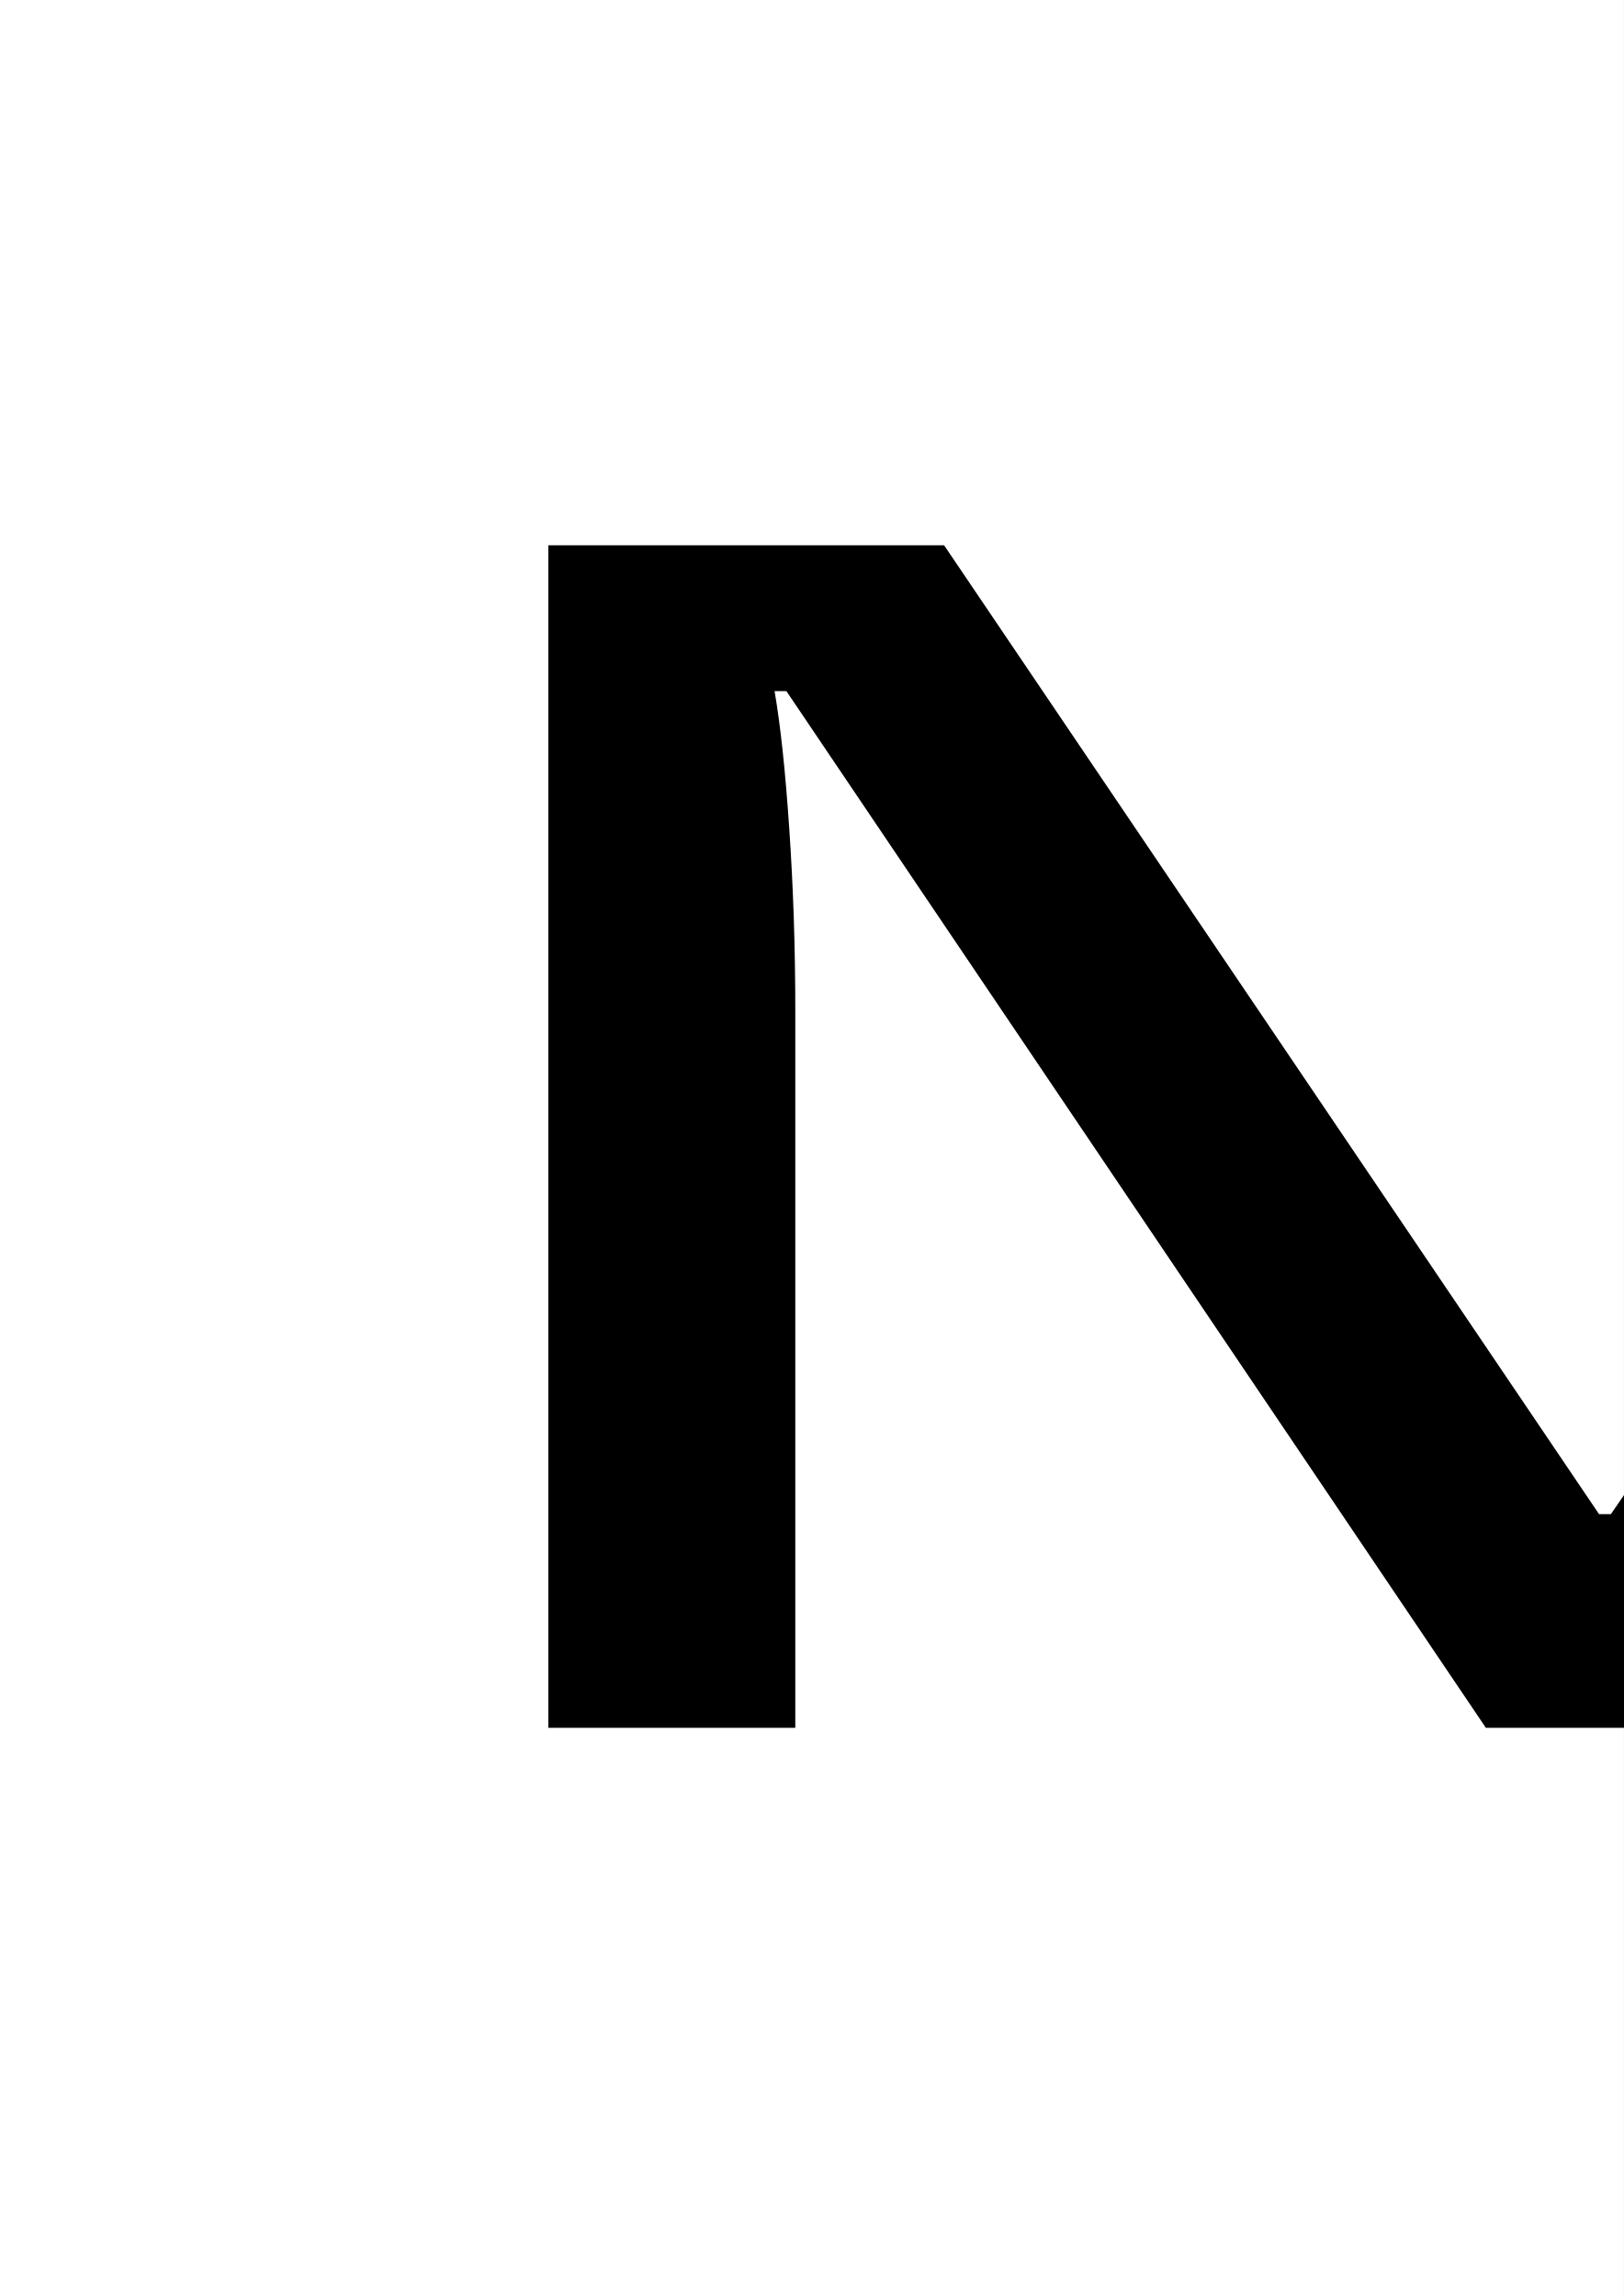
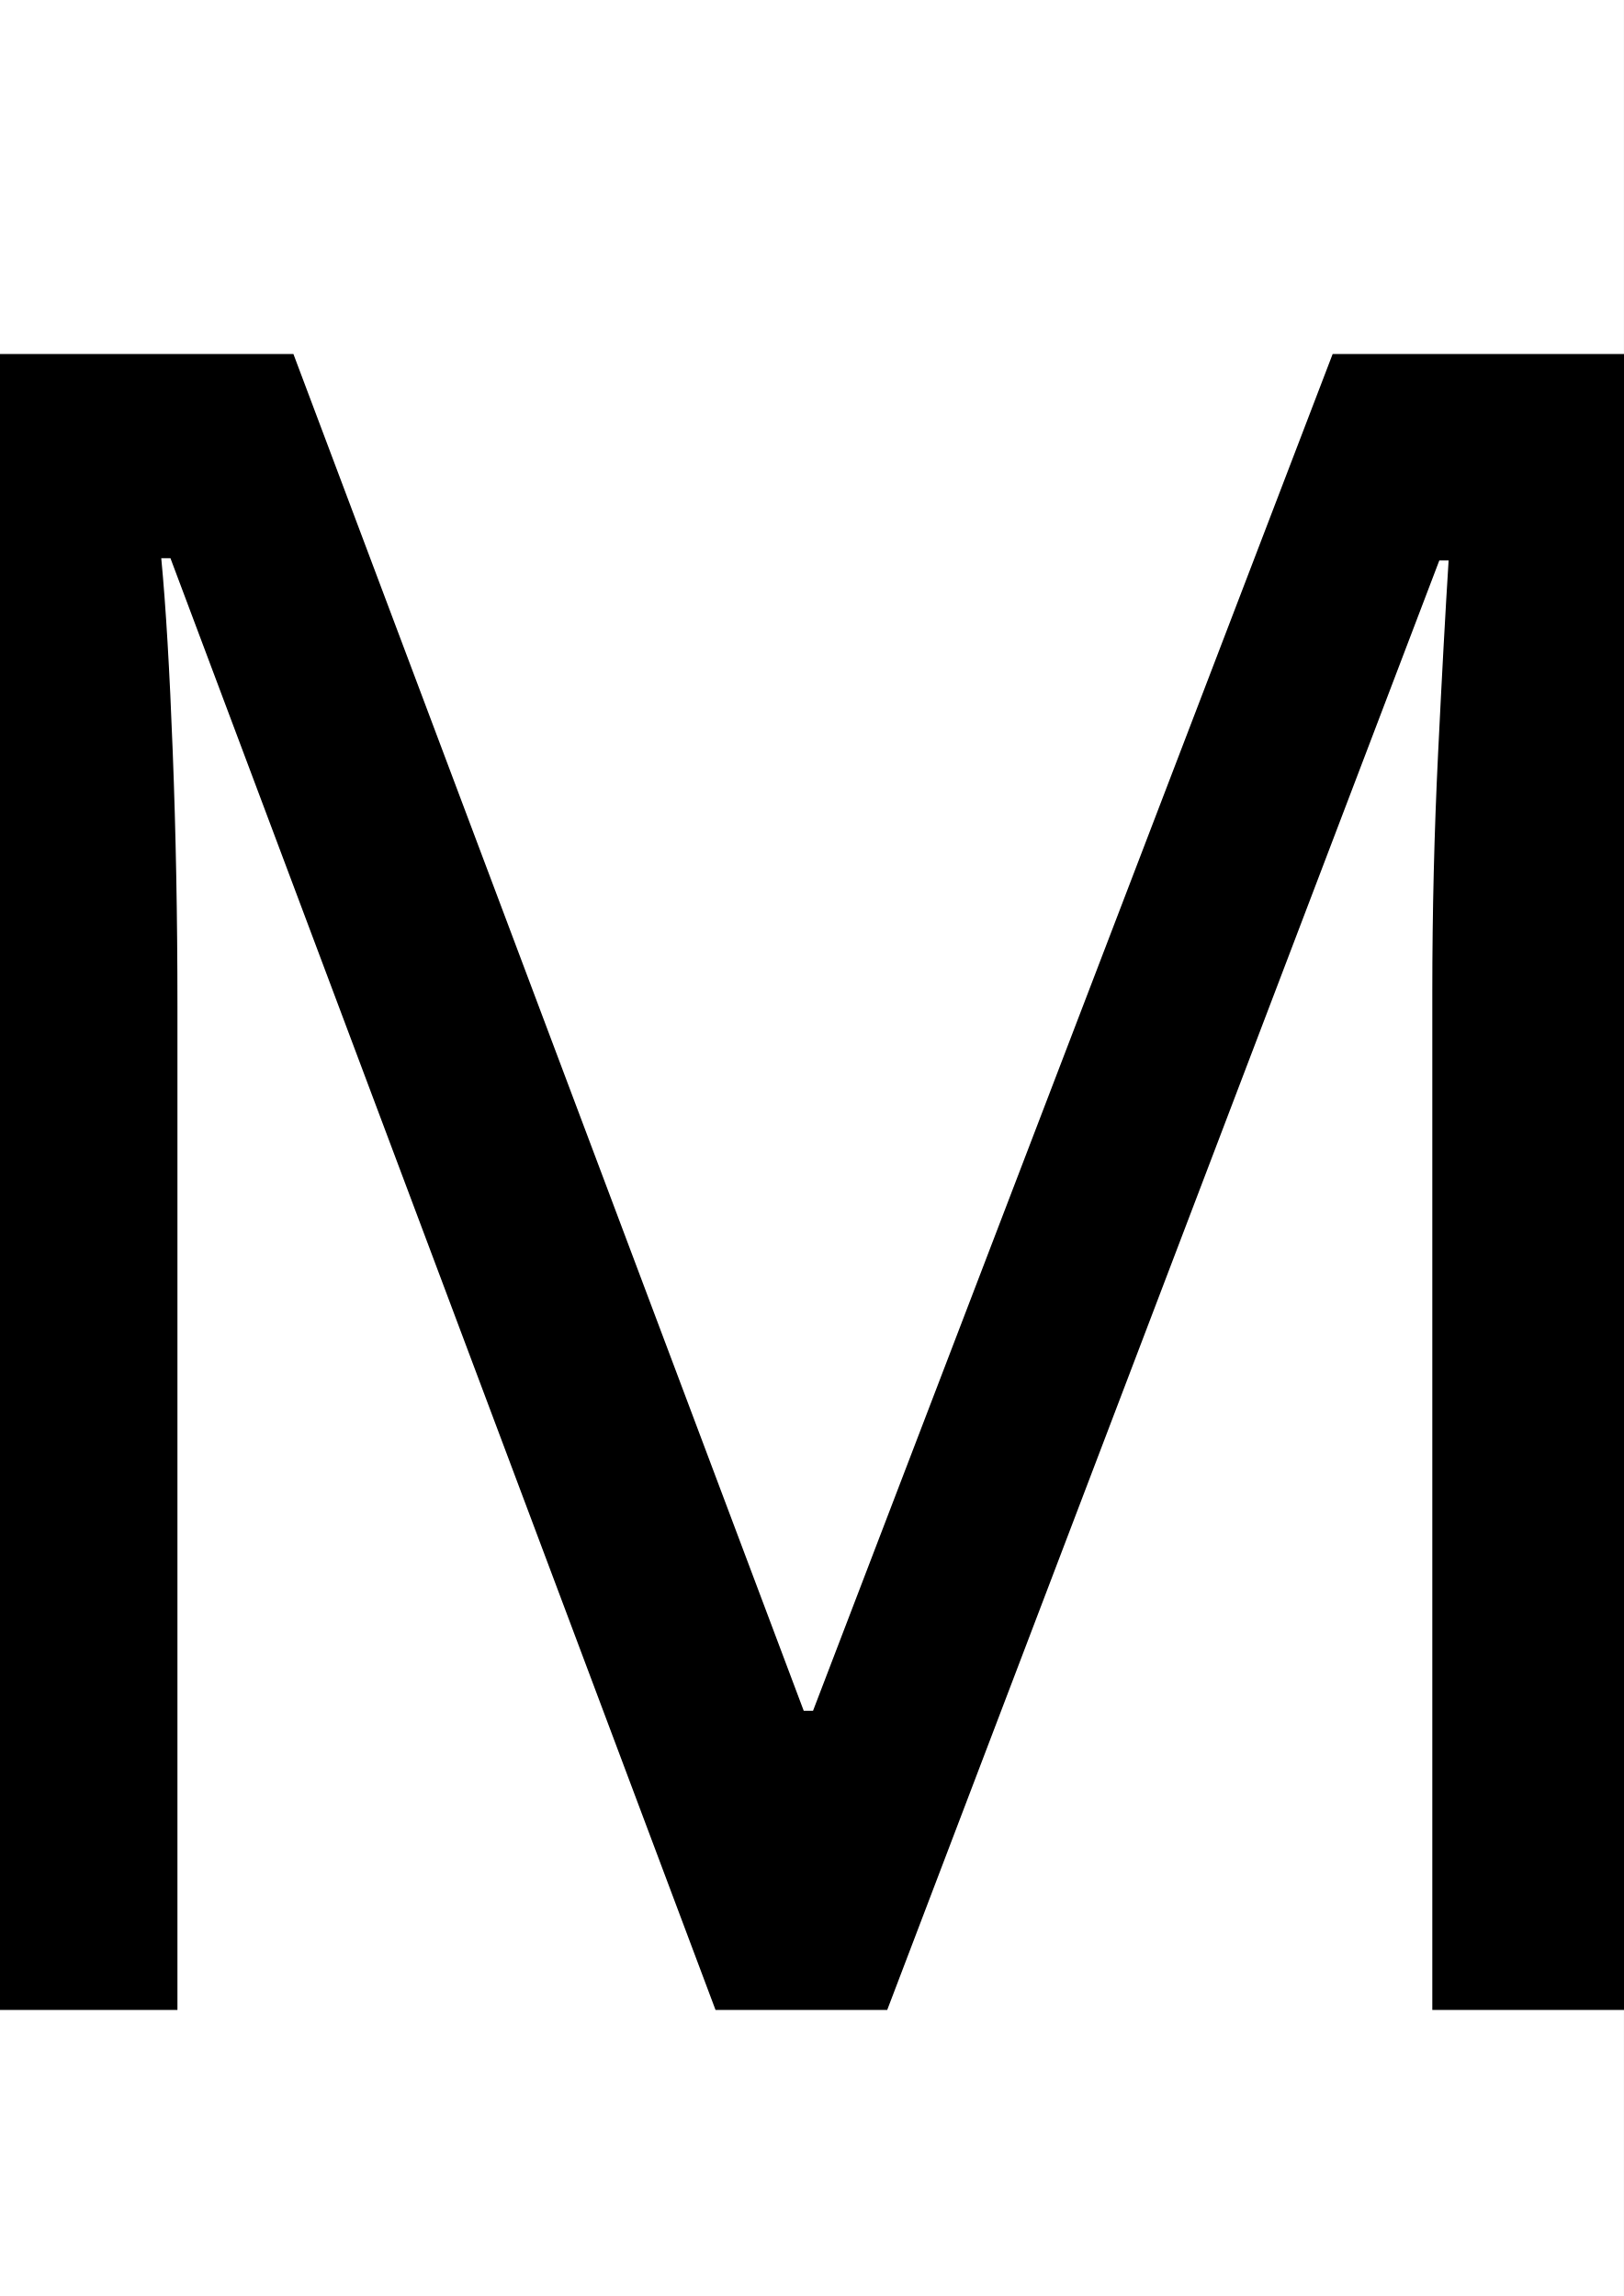
- <svg xmlns="http://www.w3.org/2000/svg" width="210mm" height="297mm" viewBox="0 0 210 297" version="1.1" id="svg1">
+ <svg xmlns="http://www.w3.org/2000/svg" viewBox="0 0 210 297" width="100%" height="100%" preserveAspectRatio="xMidYMid meet">
  <defs id="defs1">
    <rect x="336.342" y="497.315" width="5.235" height="620.335" id="rect2" />
  </defs>
  <g id="layer1">
-     <rect style="fill:#ffffff;fill-opacity:1;stroke-width:0.264" id="rect1" width="210" height="300" x="0" y="1.110223e-16" />
-     <text xml:space="preserve" style="font-style:normal;font-variant:normal;font-weight:normal;font-stretch:condensed;font-size:287.174px;font-family:'Niagara Solid';-inkscape-font-specification:'Niagara Solid Condensed';text-align:start;writing-mode:lr-tb;direction:ltr;text-anchor:start;fill:#000000;stroke-width:0.337" x="25.044" y="299.606" id="text1" transform="scale(1.34052,0.7459794)">
-       <tspan id="tspan1" style="font-style:normal;font-variant:normal;font-weight:normal;font-stretch:condensed;font-size:287.174px;font-family:'Niagara Solid';-inkscape-font-specification:'Niagara Solid Condensed';stroke-width:0.337" x="25.044" y="299.606">M</tspan>
-     </text>
+     <rect style="fill:#ffffff;fill-opacity:1;" id="rect1" width="100%" height="100%" x="0" y="0" />
+     <text xml:space="preserve" style="font-family:'Niagara Solid'; font-size:300px; fill:#000000; text-anchor:middle;" x="105" y="260" id="text1">M</text>
  </g>
</svg>
